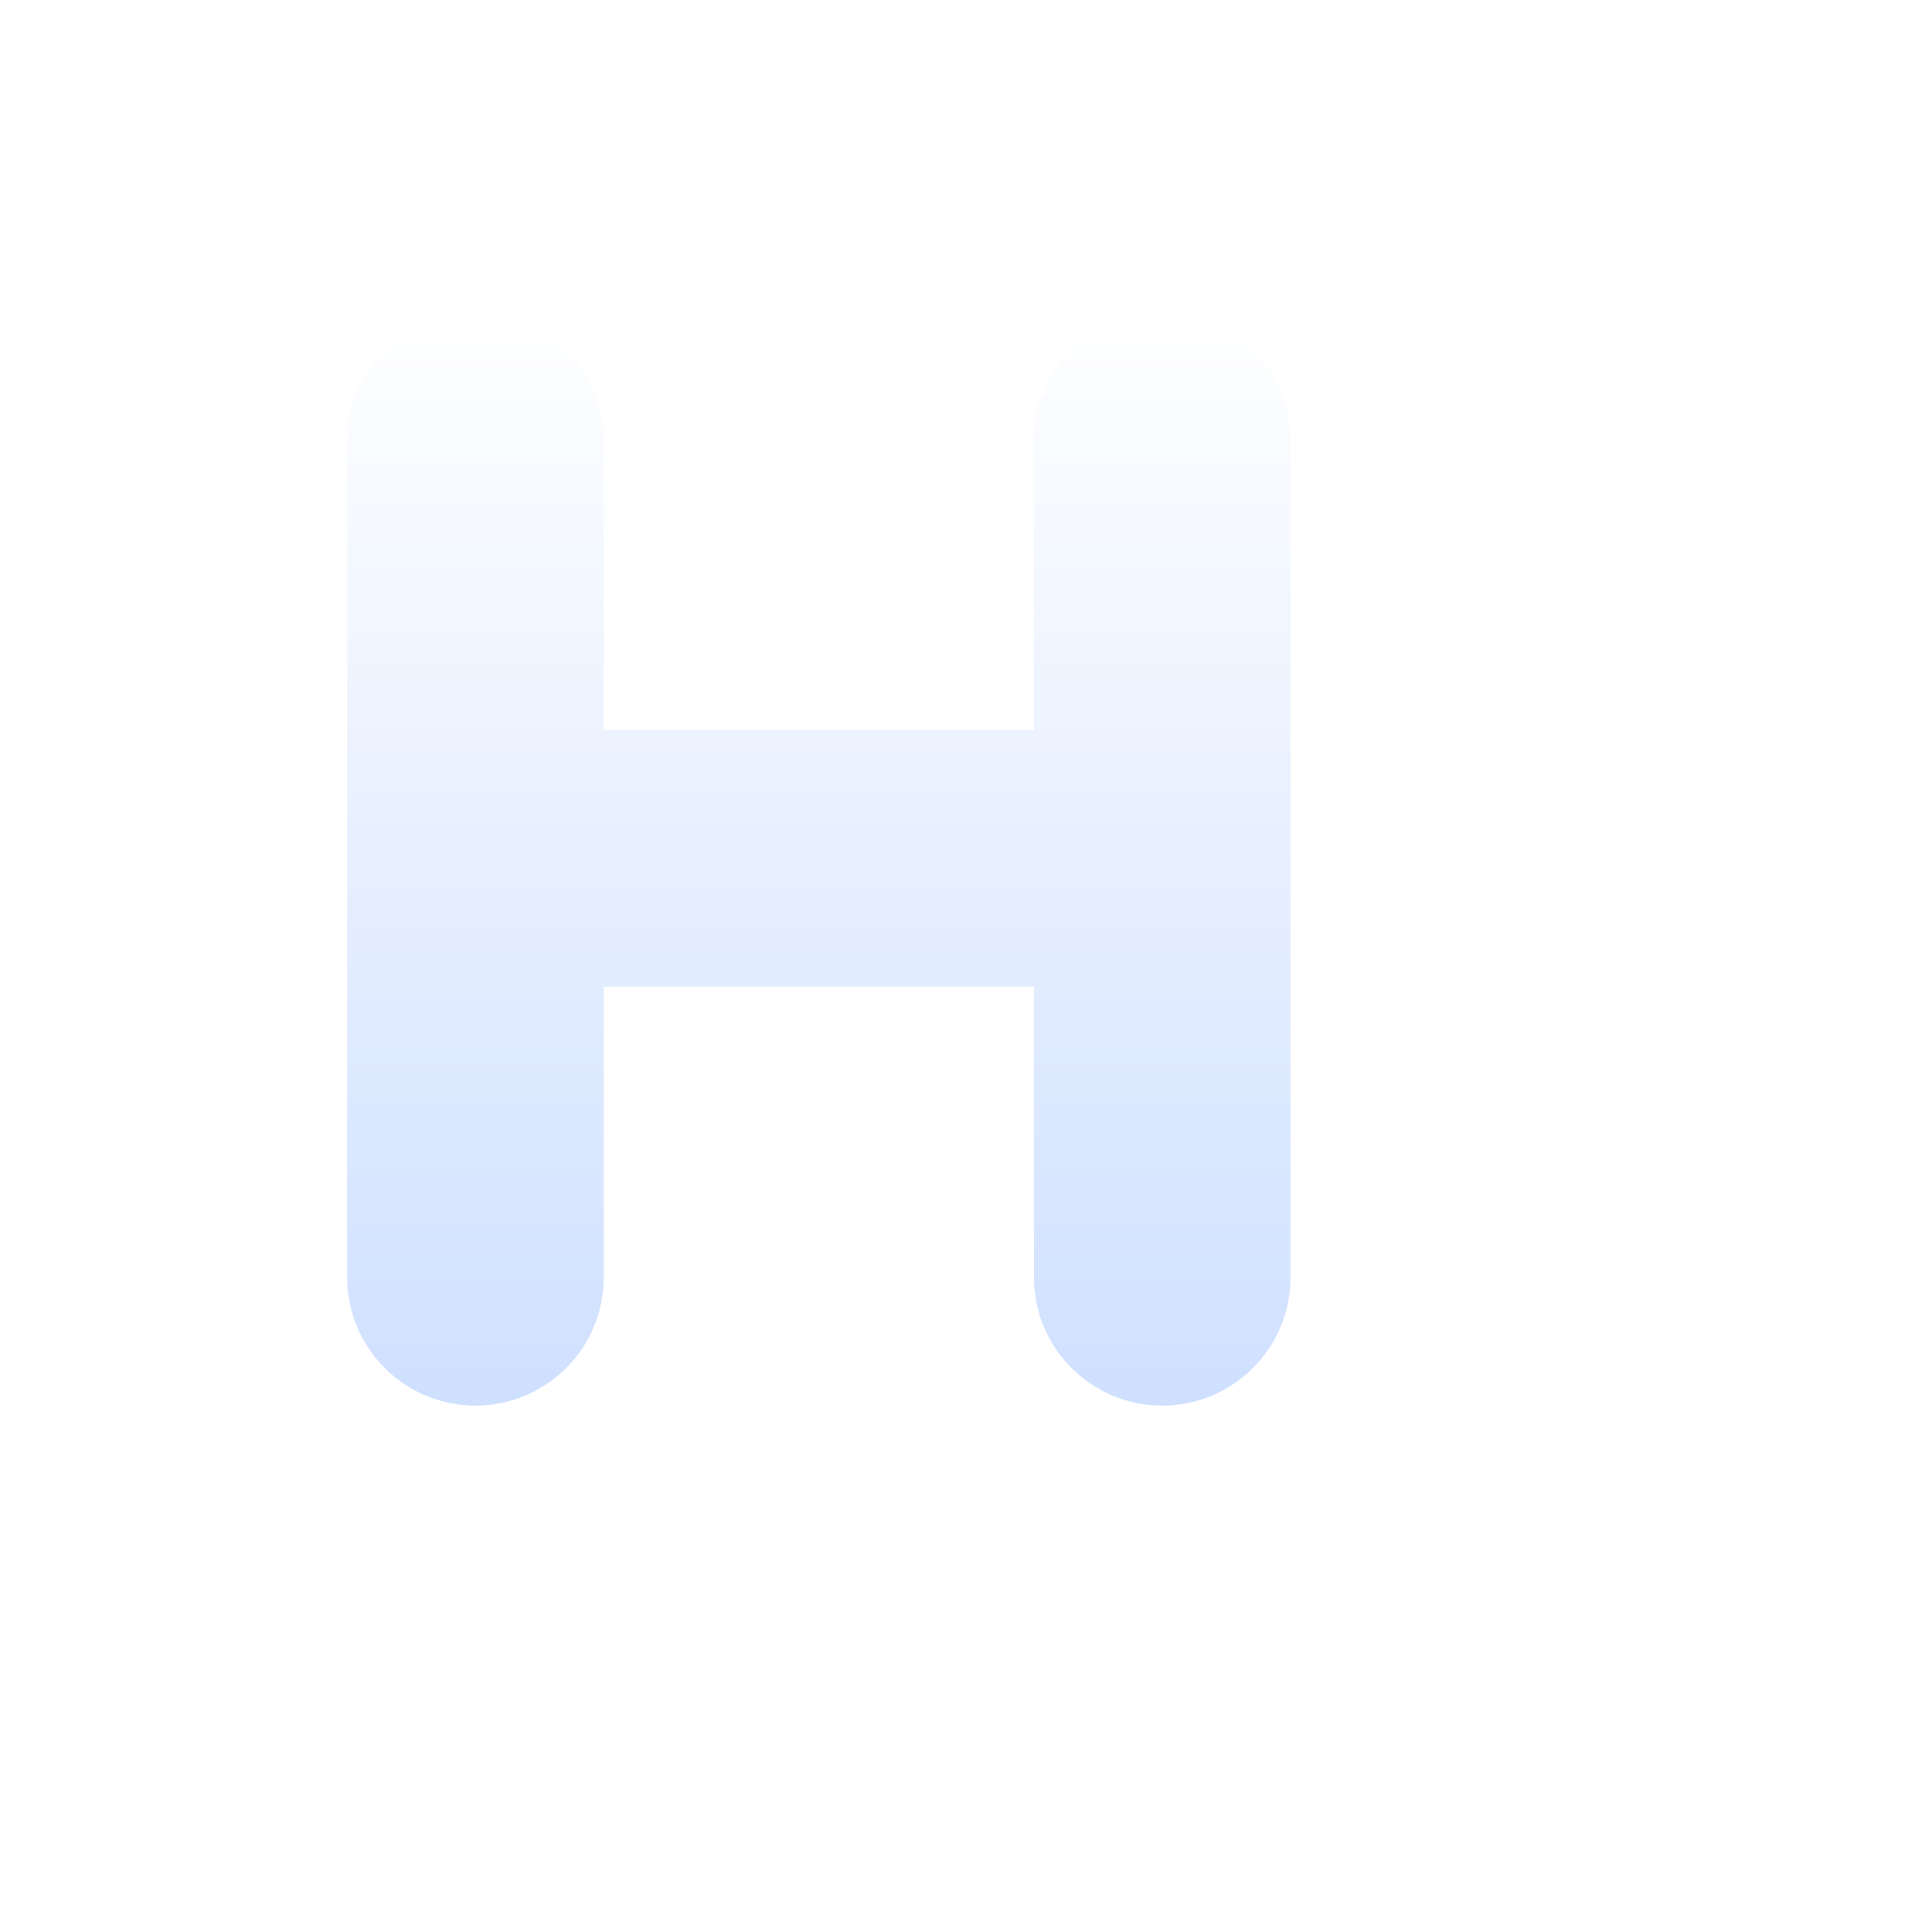
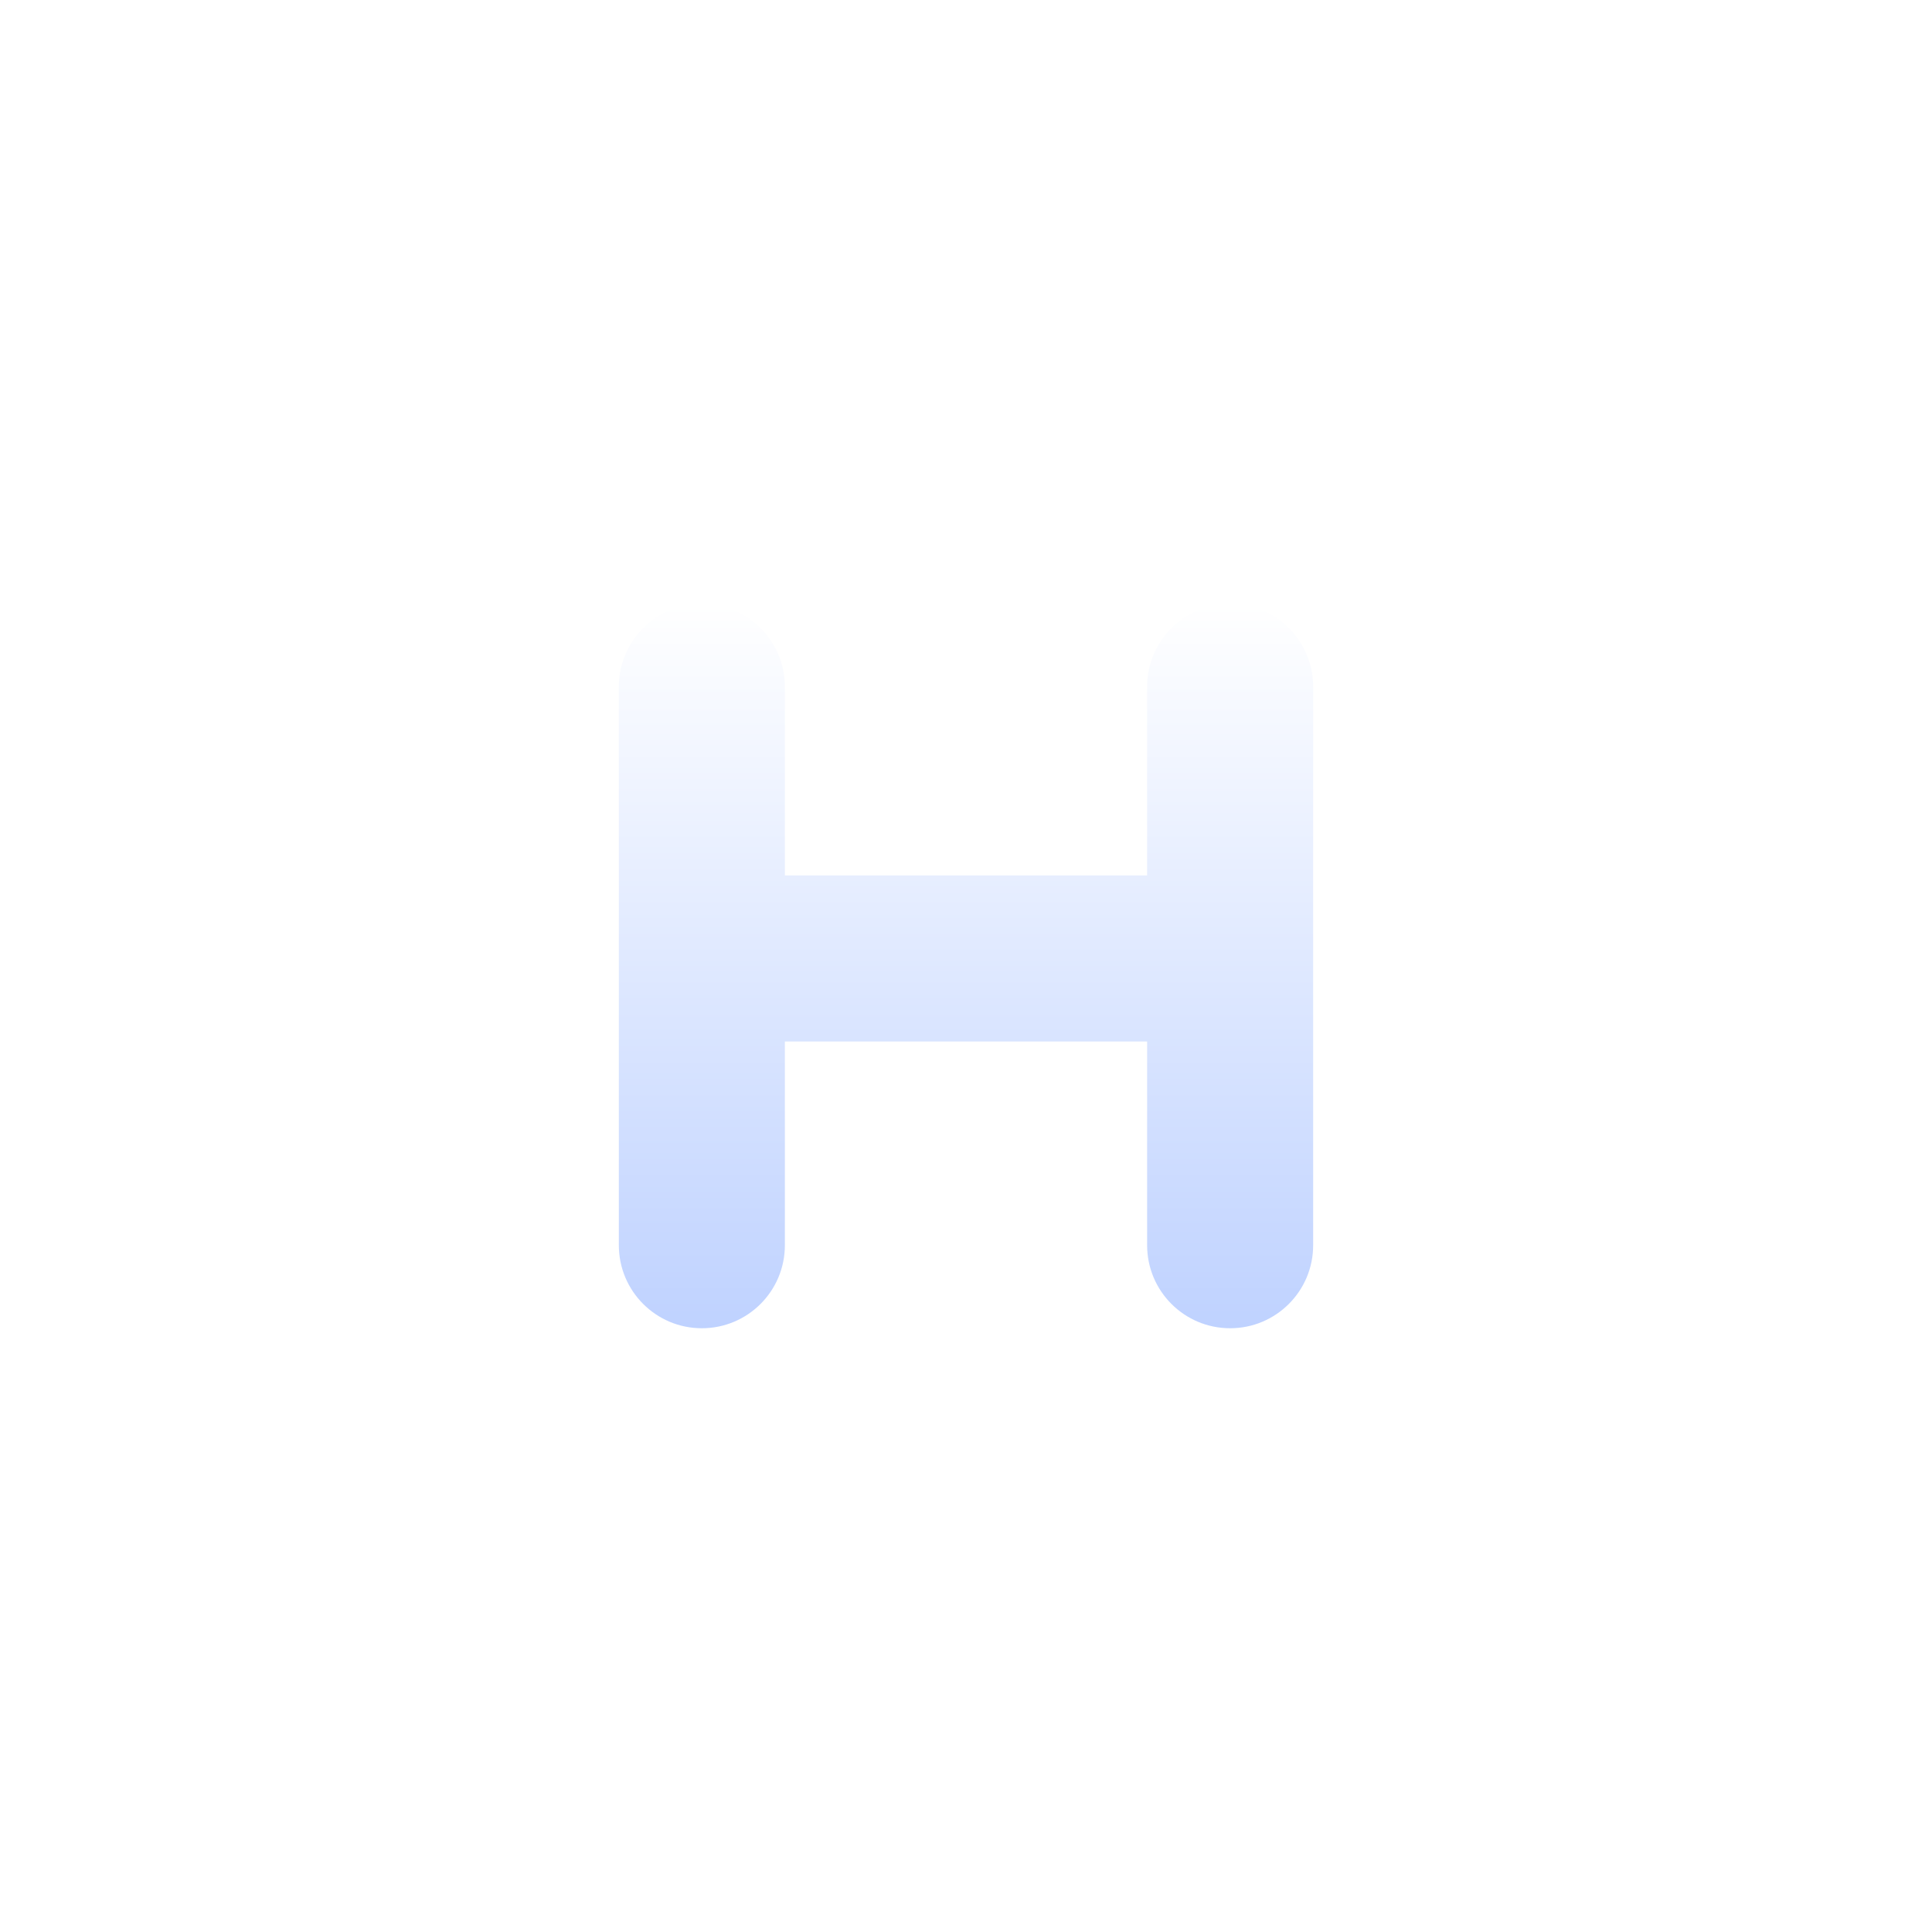
<svg xmlns="http://www.w3.org/2000/svg" width="1024" height="1024" viewBox="0 0 1024 1024">
  <defs>
-     <linearGradient id="g" gradientUnits="userSpaceOnUse" x1="0" y1="163" x2="0" y2="743">
+     <linearGradient id="g" gradientUnits="userSpaceOnUse" x1="0" y1="320" x2="0" y2="704">
      <stop offset="0" stop-color="#FFFFFF" />
-       <stop offset="1" stop-color="#CFE0FF" />
+       <stop offset="1" stop-color="#BFD2FF" />
    </linearGradient>
  </defs>
-   <rect x="184" y="165" width="136" height="580" rx="68" fill="url(#g)" />
-   <rect x="548" y="165" width="136" height="580" rx="68" fill="url(#g)" />
-   <rect x="252" y="387" width="364" height="136" fill="url(#g)" />
+   <path fill="url(#g)" d="M 372 320 A 44 44 0 0 1 416 364 L 416 464 L 608 464 L 608 364 A 44 44 0 0 1 696 364 L 696 660 A 44 44 0 0 1 608 660 L 608 552 L 416 552 L 416 660 A 44 44 0 0 1 328 660 L 328 364 A 44 44 0 0 1 372 320 Z" transform="translate(0 0)" />
</svg>
